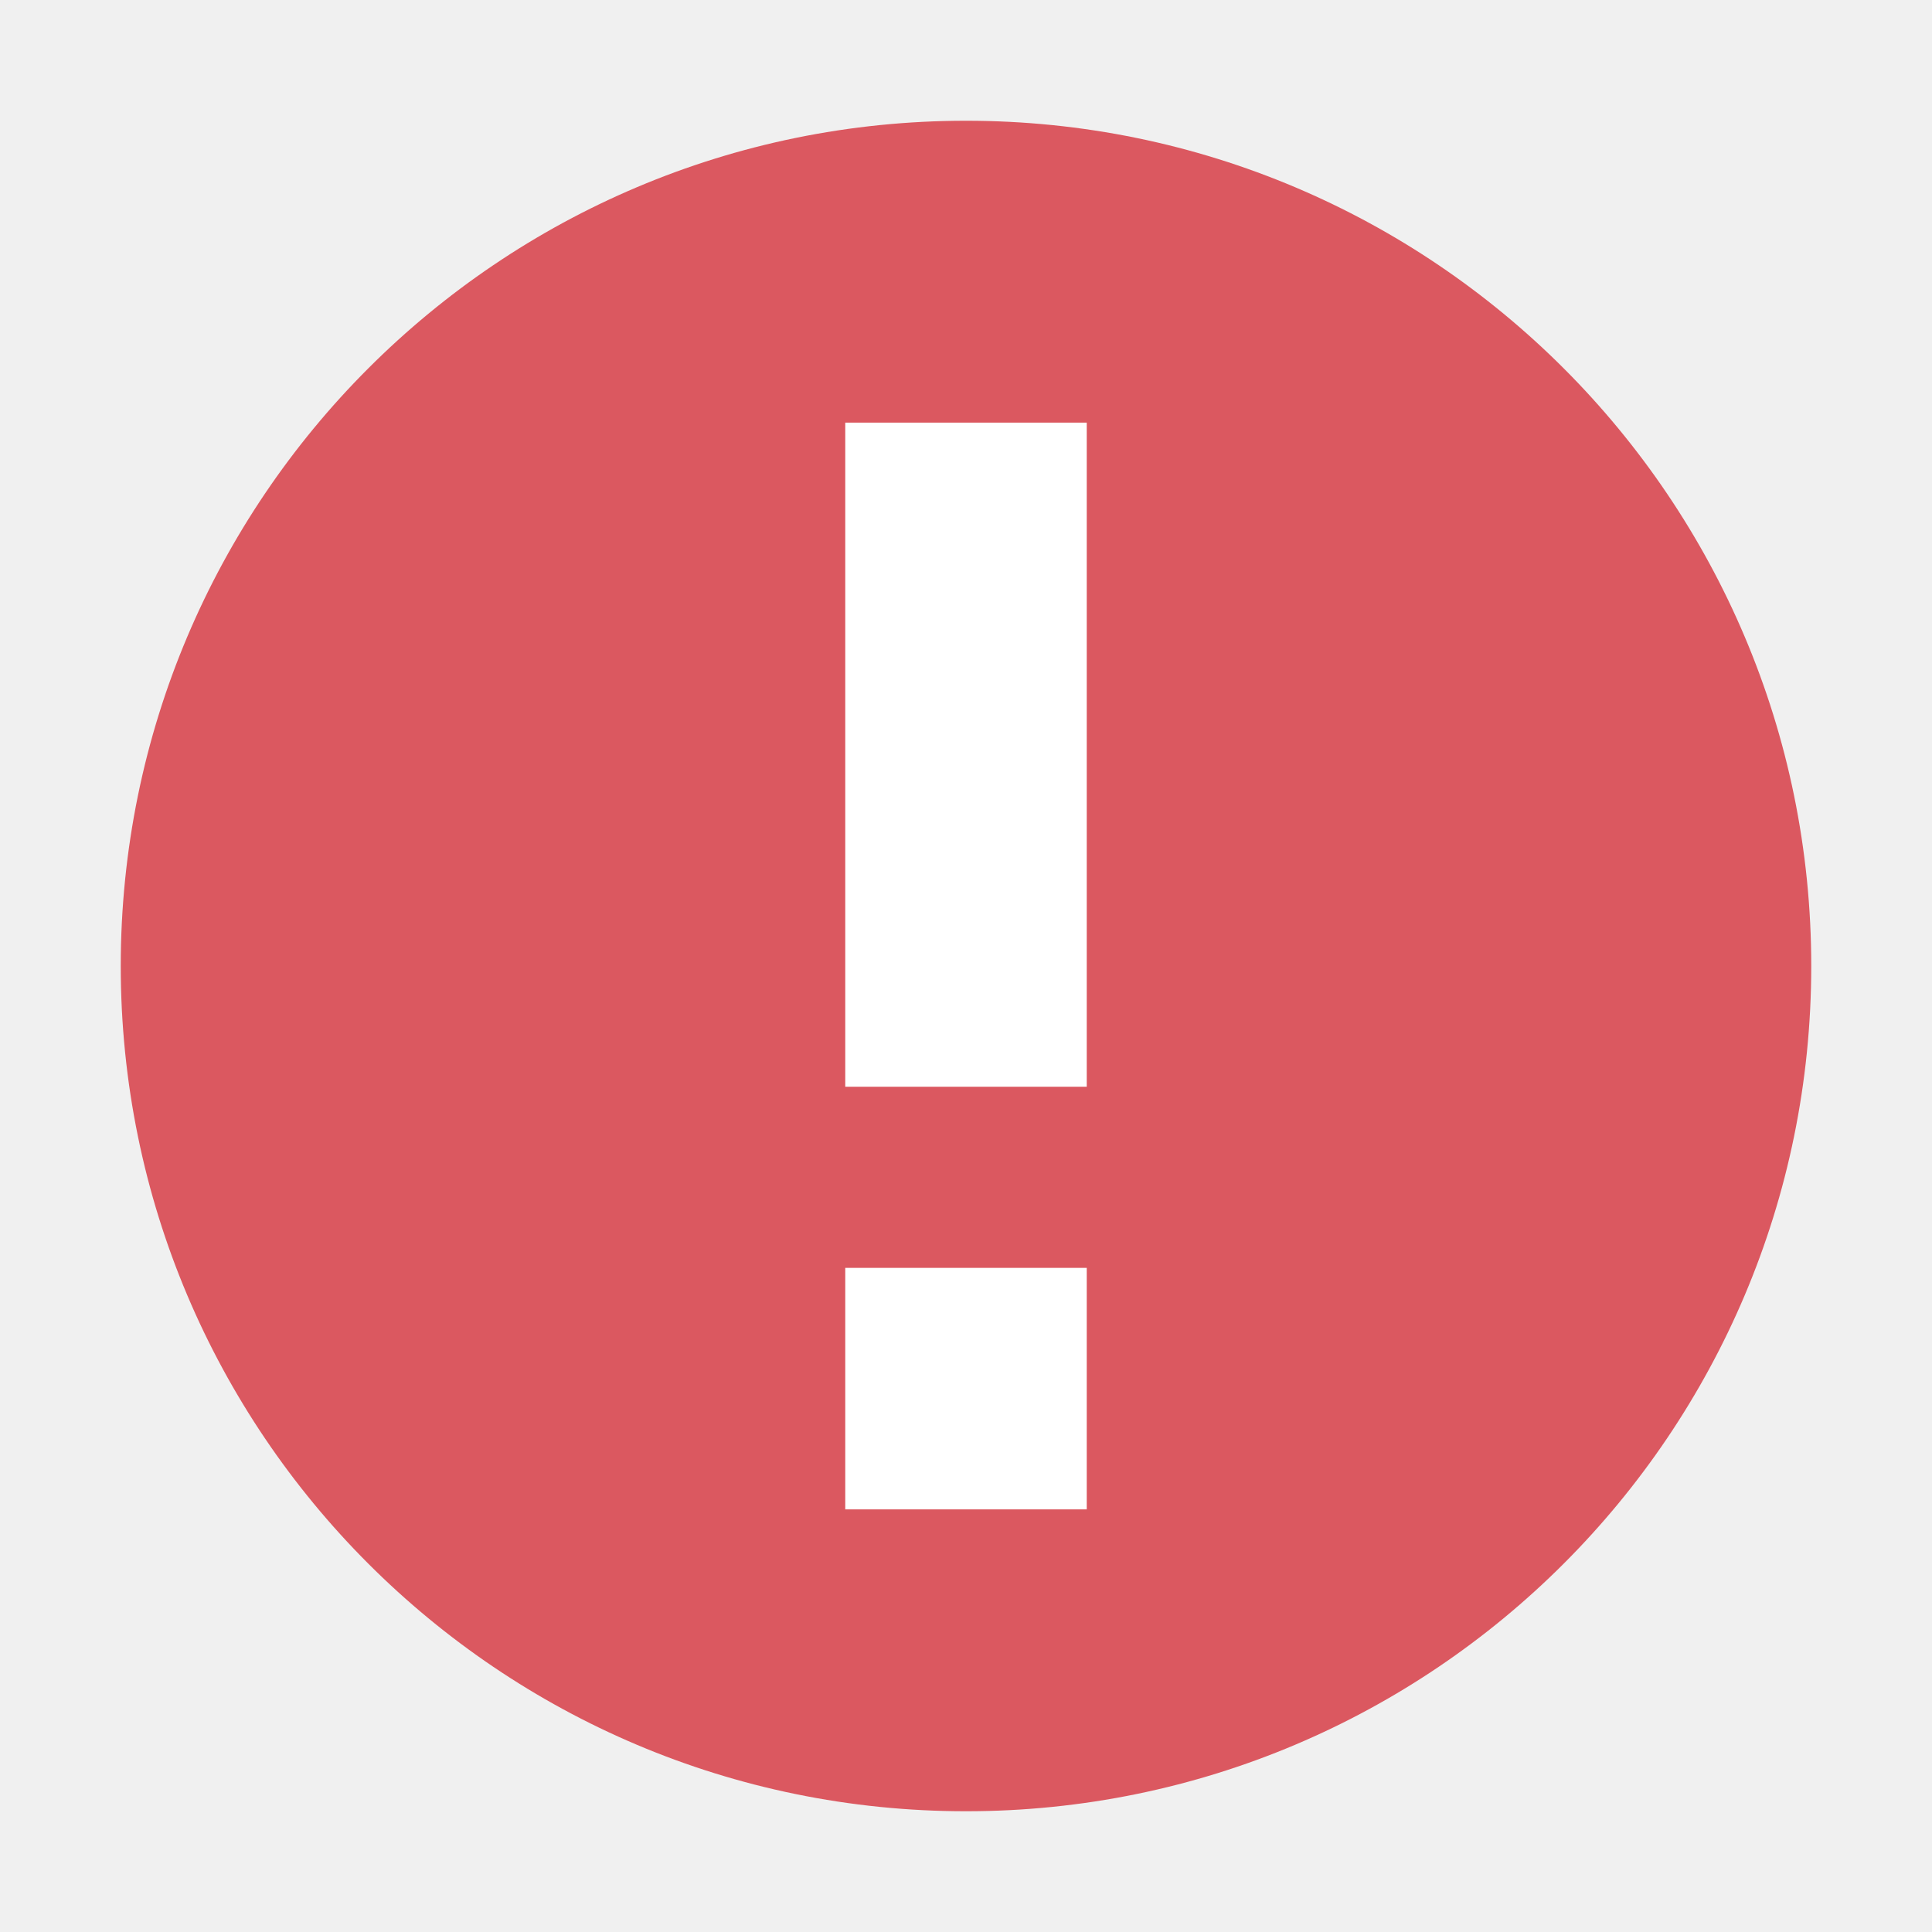
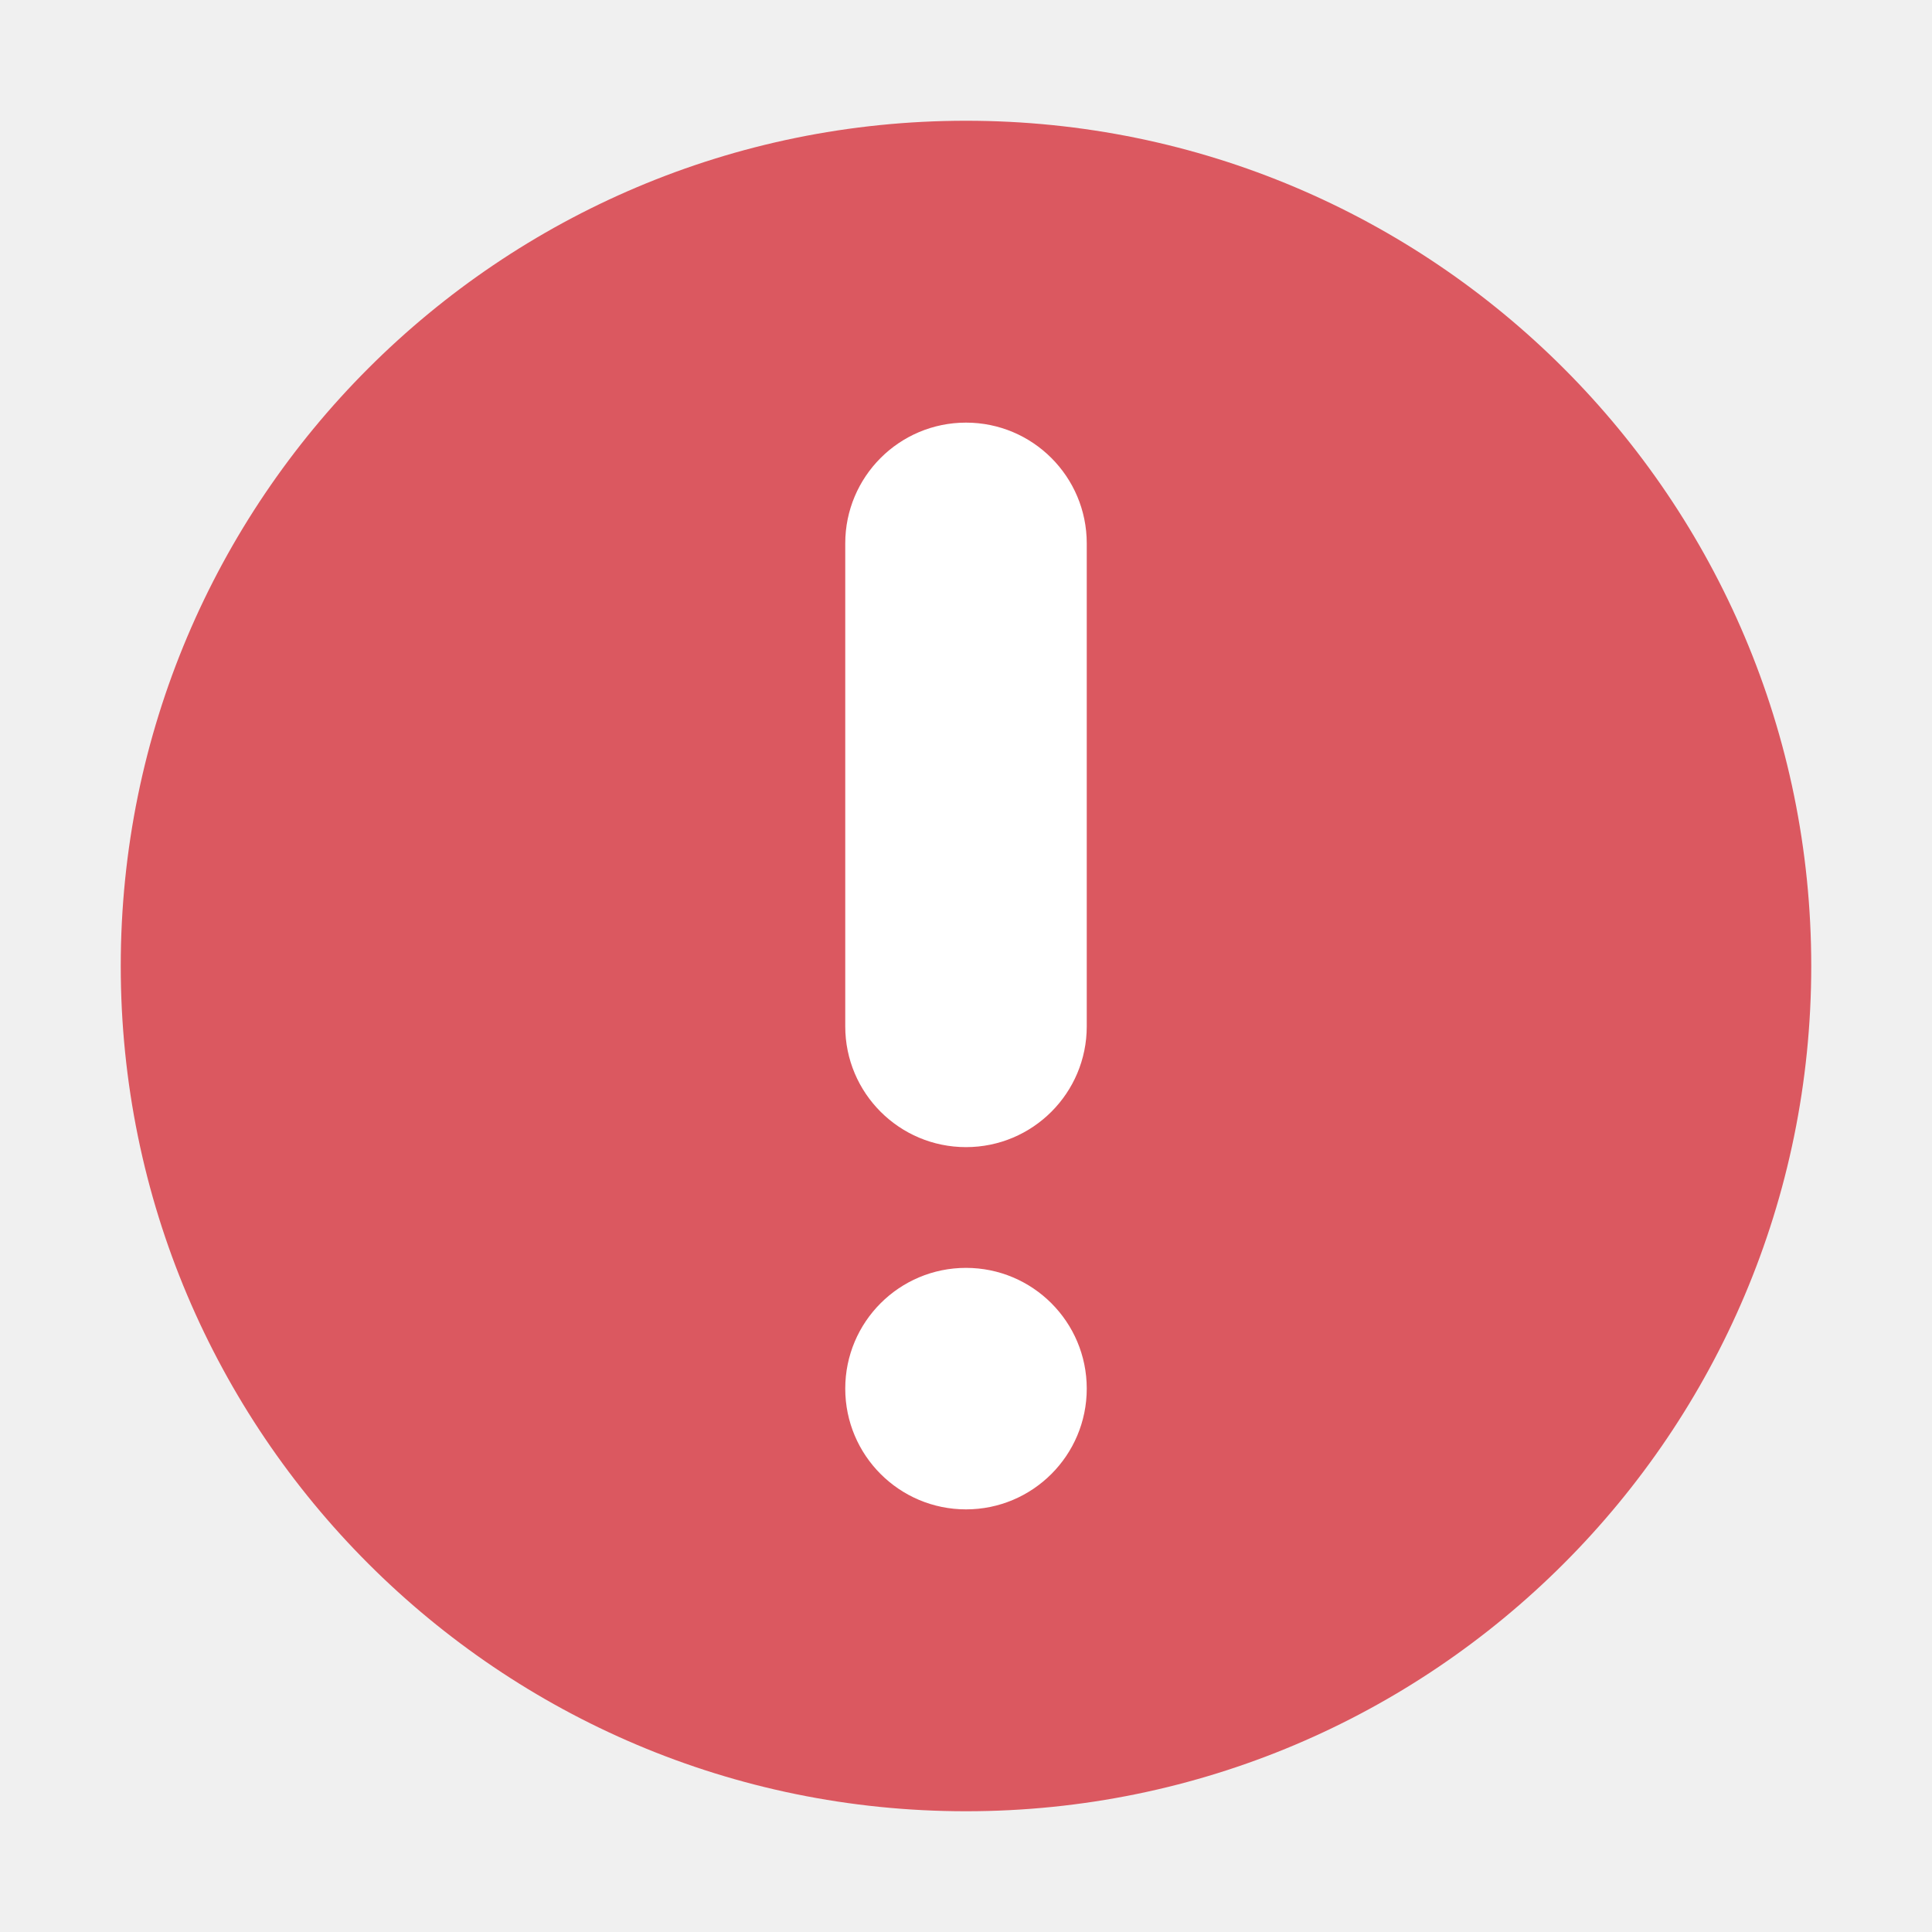
<svg xmlns="http://www.w3.org/2000/svg" width="32" height="32" viewBox="0 0 32 32">
  <g fill="none" fill-rule="evenodd">
    <circle cx="16" cy="16" r="14" fill="#DB5860" />
-     <rect width="4" height="11" x="14" y="7" fill="#FFF" />
-     <rect width="4" height="4" x="14" y="21" fill="#FFF" />
+     <rect width="4" height="12" x="14" y="7" fill="#FFF" rx="2" />
+     <circle cx="16" cy="23" r="2" fill="#FFF" />
  </g>
</svg>
